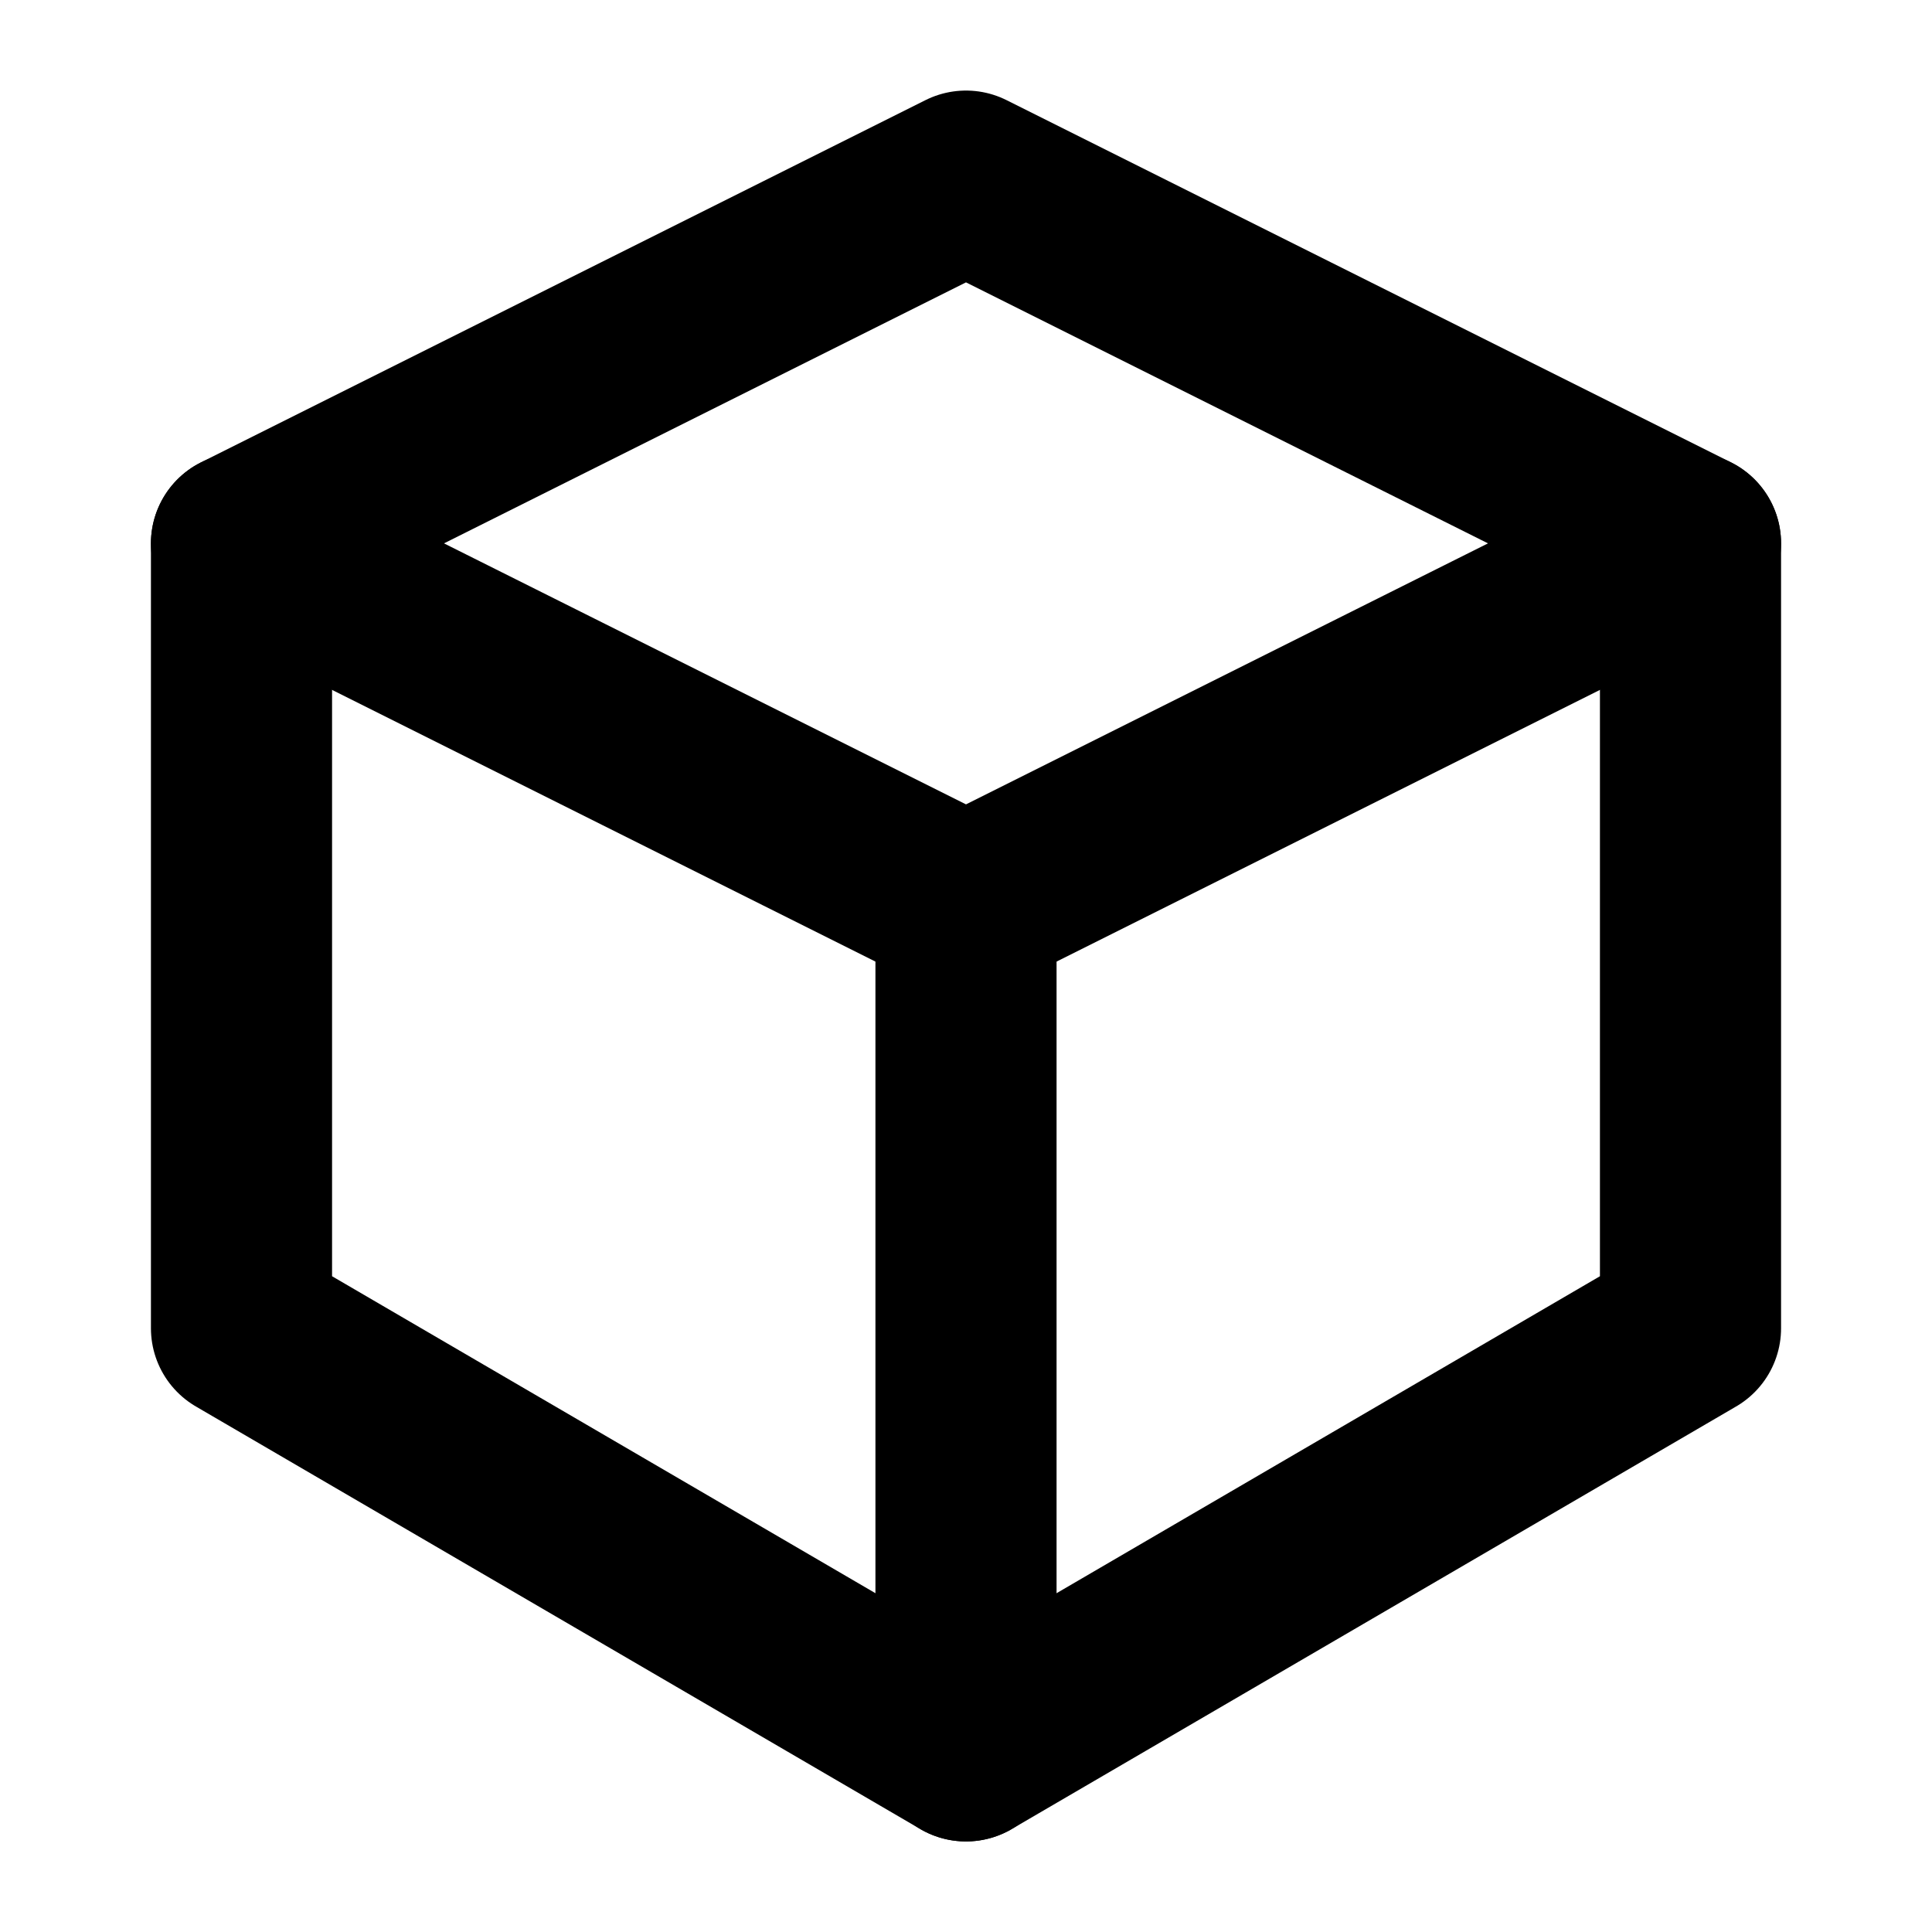
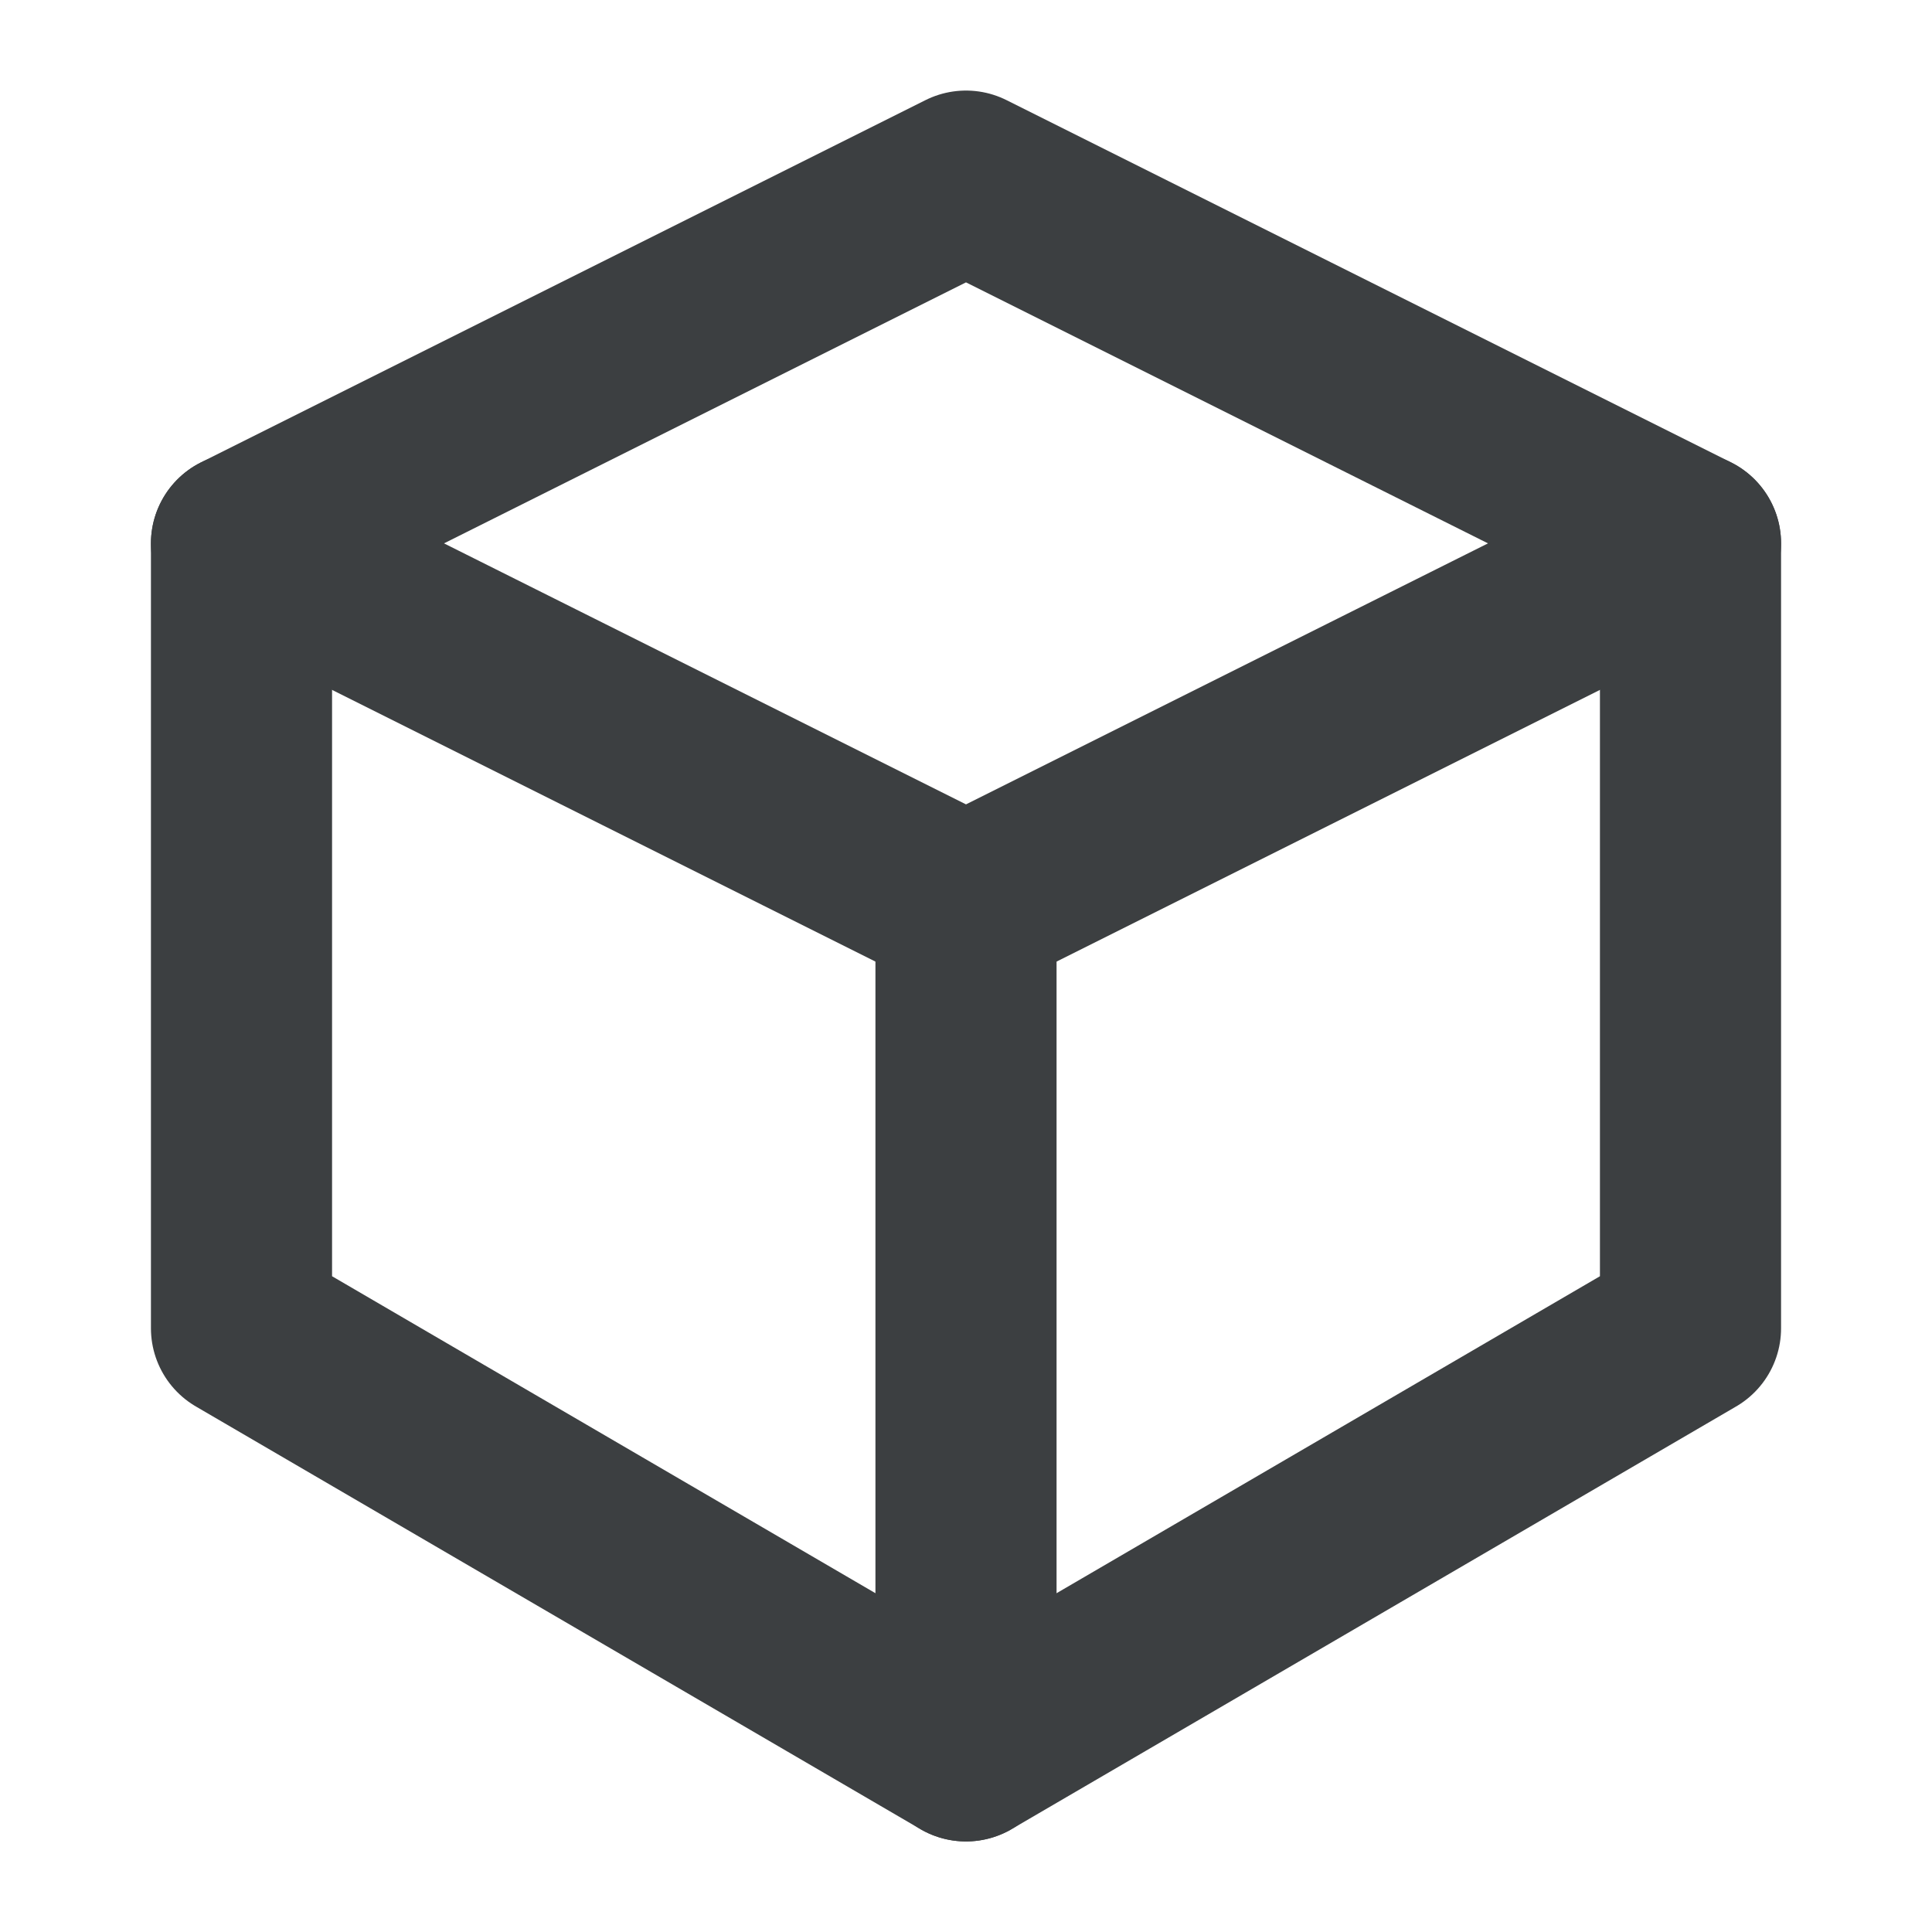
- <svg xmlns="http://www.w3.org/2000/svg" width="16" height="16" viewBox="0 0 16 16" fill="none" stroke="currentColor" stroke-width="1.5" stroke-linecap="round" stroke-linejoin="round">
+ <svg xmlns="http://www.w3.org/2000/svg" width="16" height="16" viewBox="0 0 16 16" fill="none" stroke="#3C3F41" stroke-width="1.5" stroke-linecap="round" stroke-linejoin="round">
  <polygon points="8,1.5 14,4.5 8,7.5 2,4.5" />
  <polyline points="2,4.5 2,11 8,14.5 14,11 14,4.5" />
  <line x1="8" y1="7.5" x2="8" y2="14.5" />
</svg>
